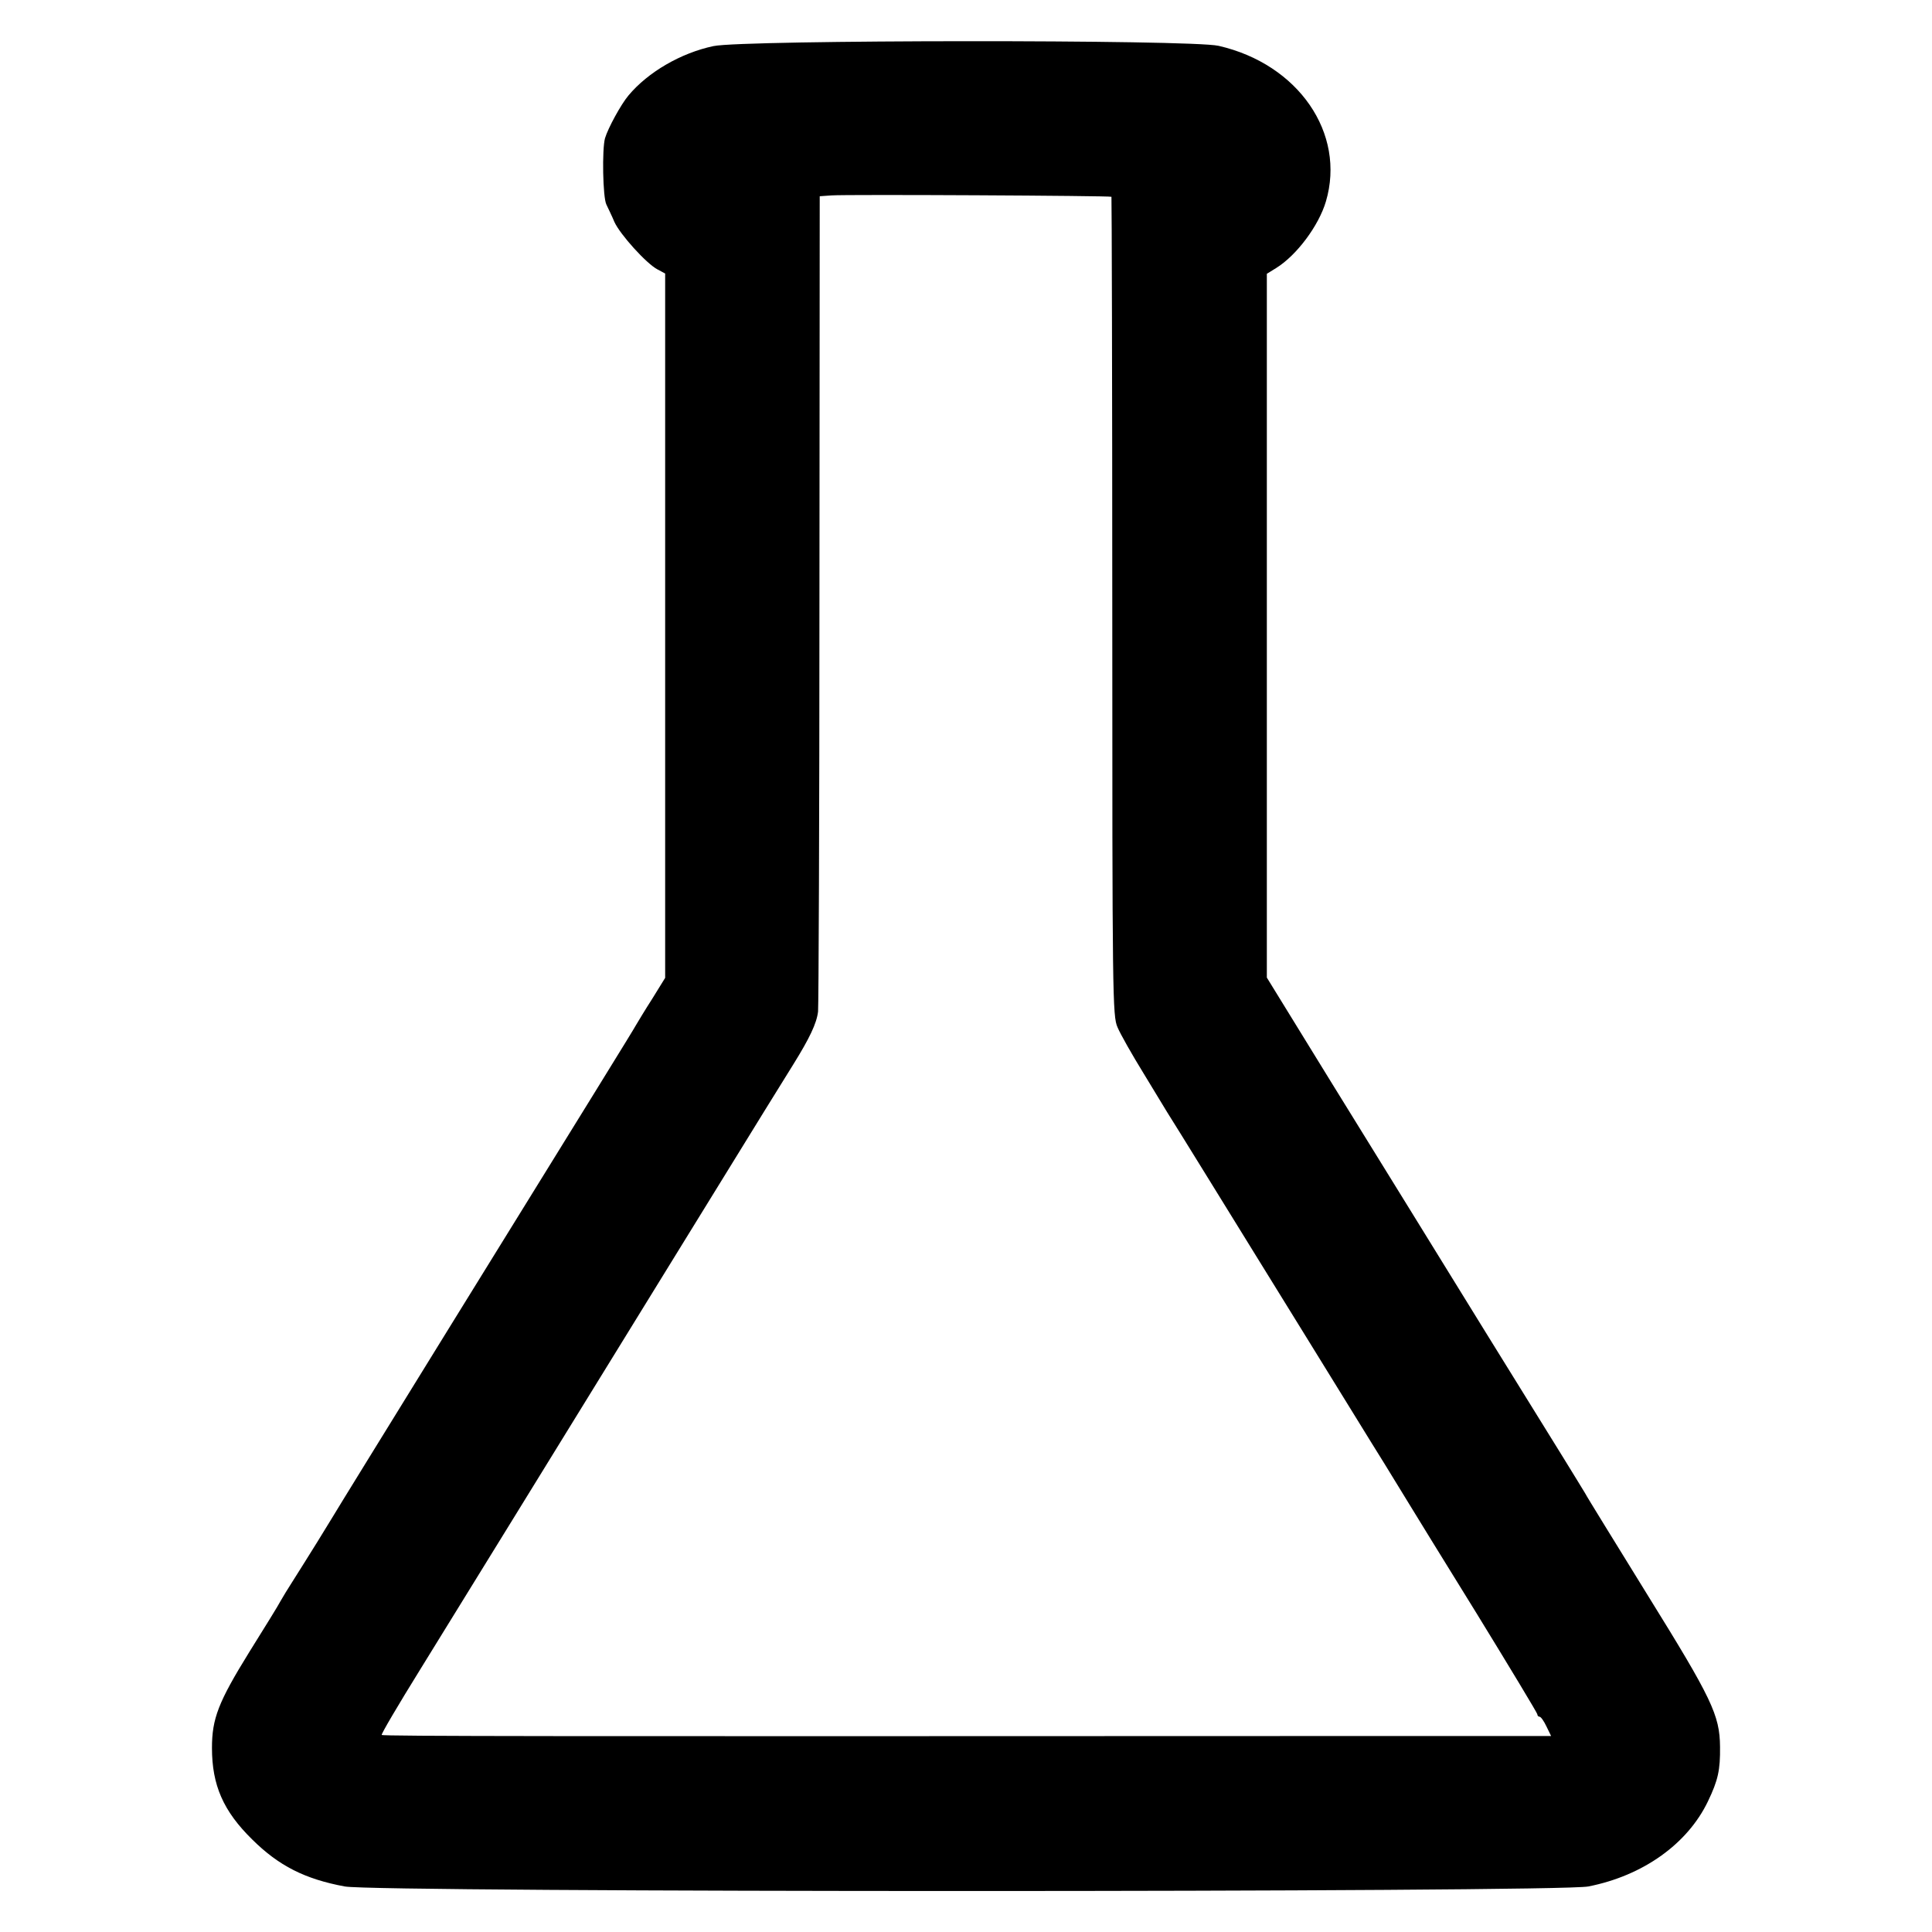
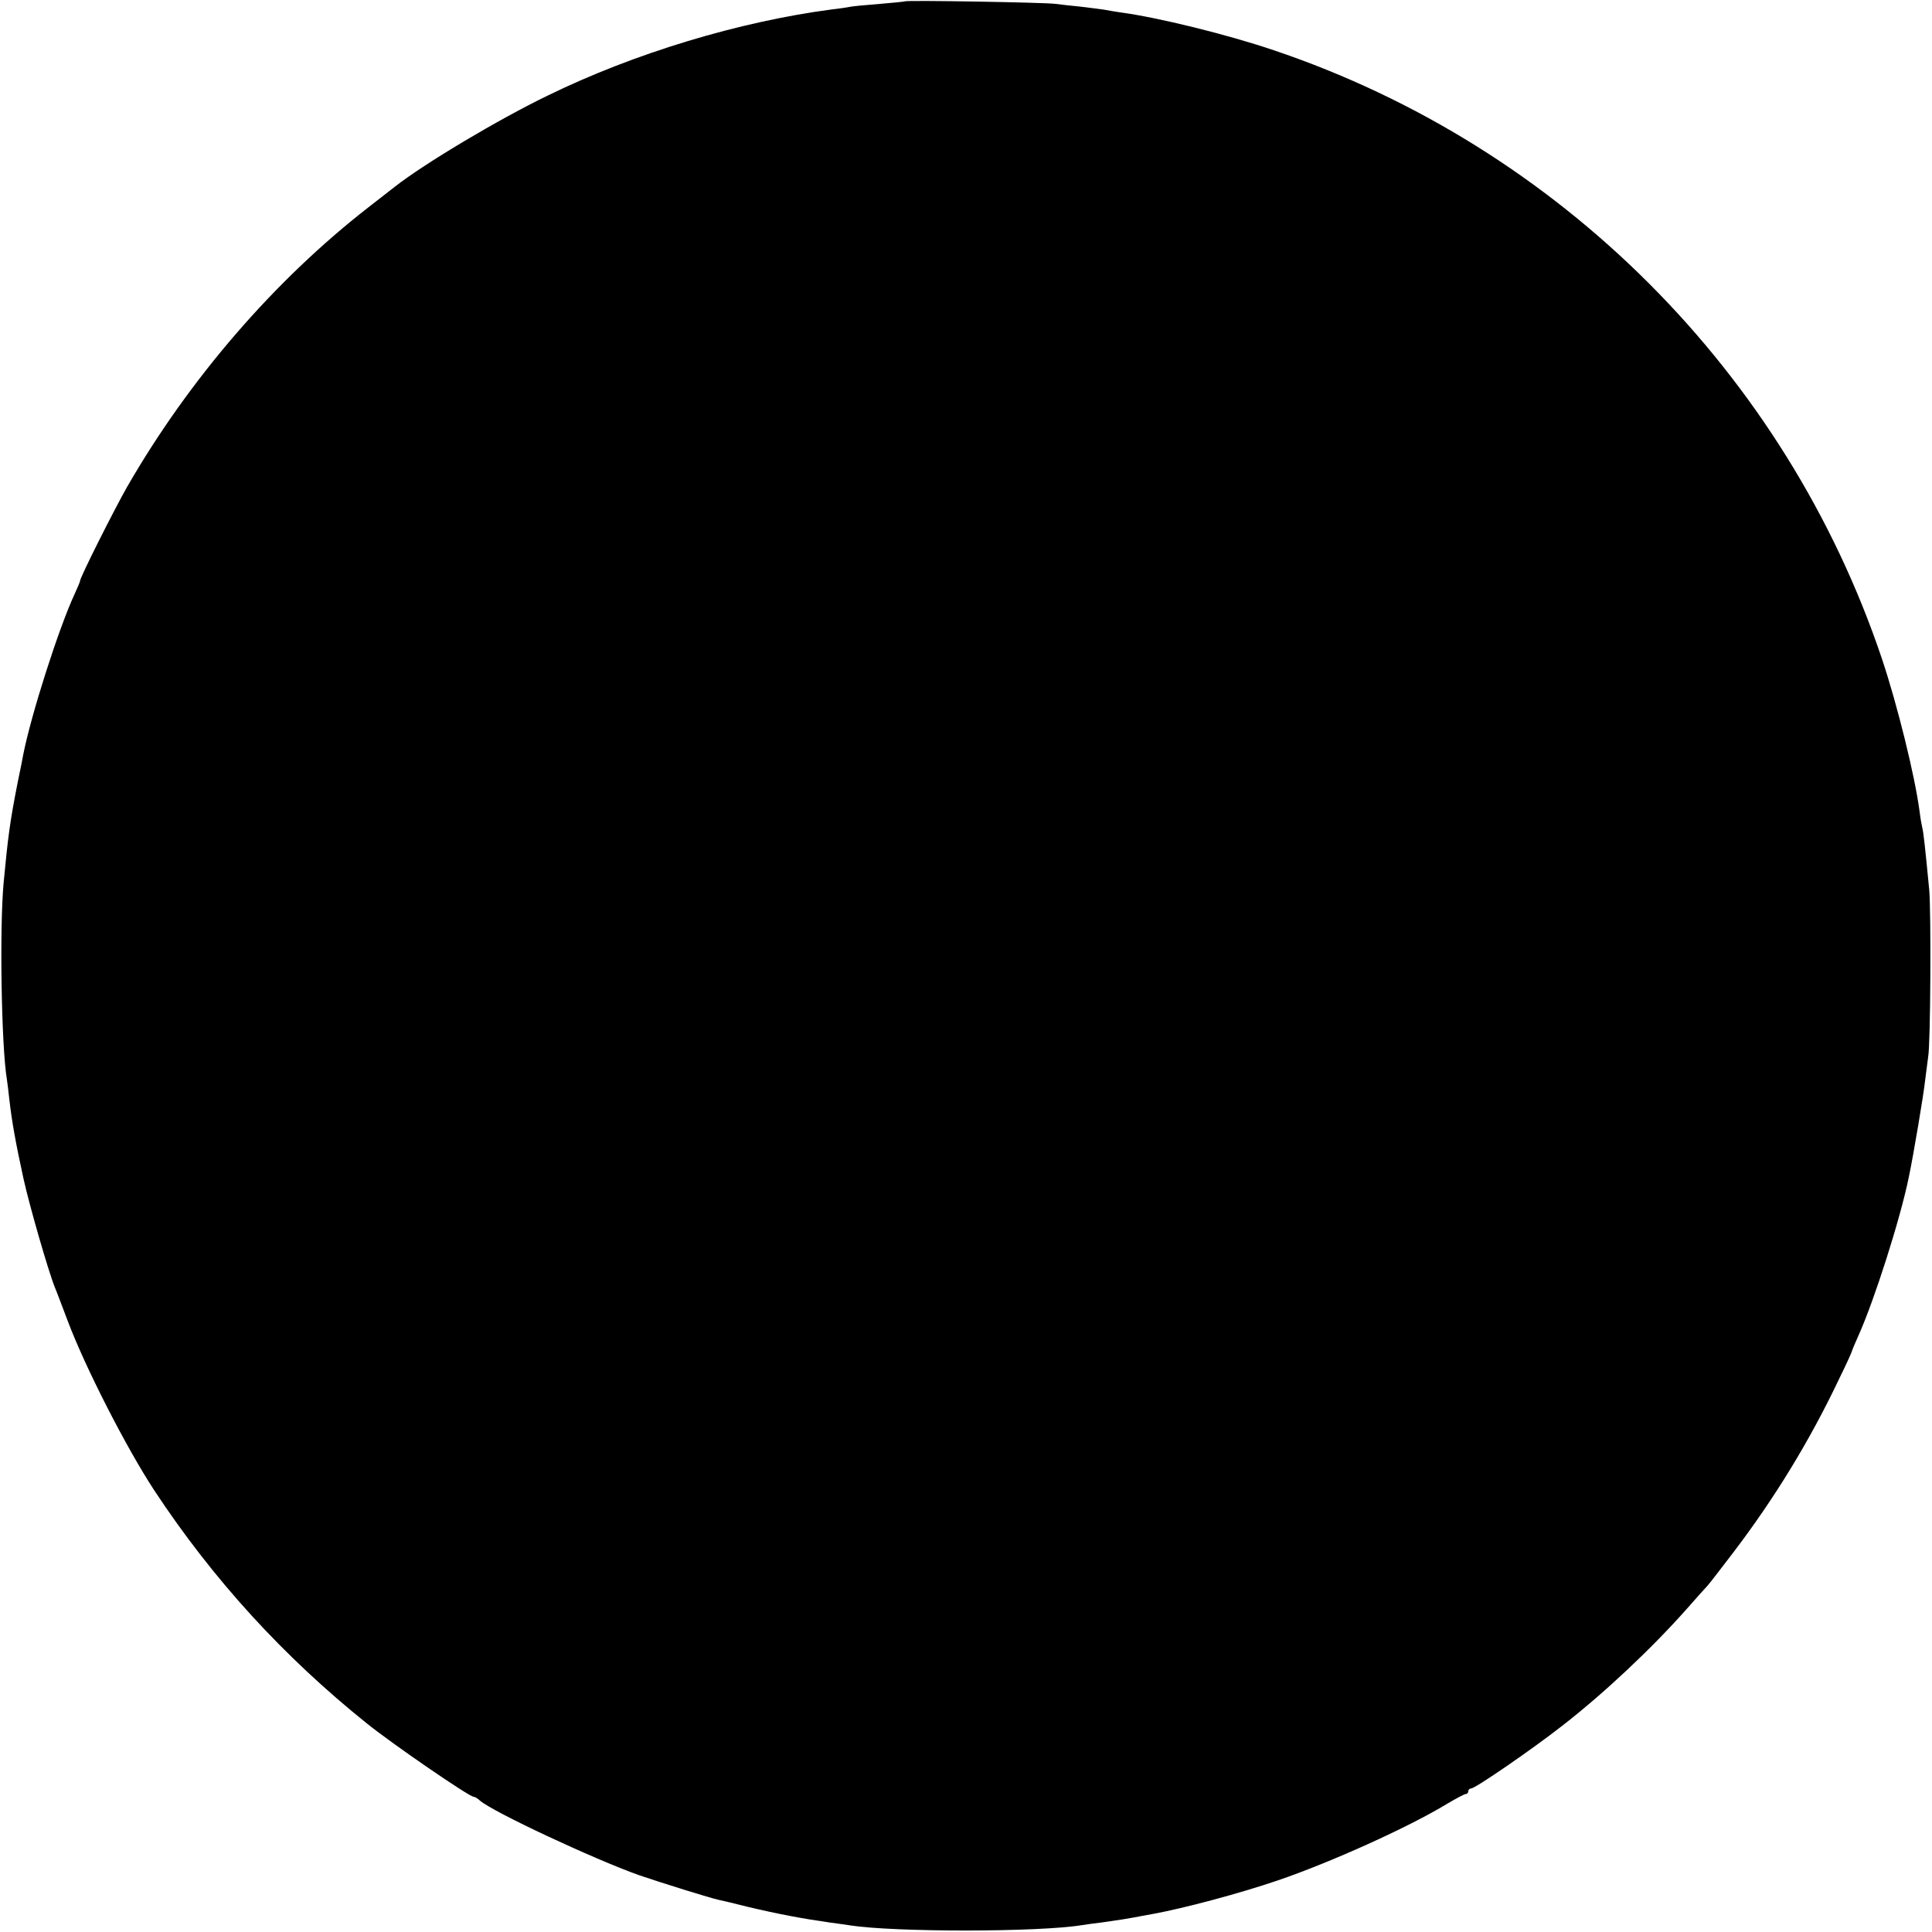
<svg xmlns="http://www.w3.org/2000/svg" version="1.0" width="700pt" height="700pt" viewBox="0 0 700 700" preserveAspectRatio="xMidYMid meet">
  <g transform="translate(0,700) scale(0.1,-0.1)" fill="#000000" stroke="none">
-     <path d="M2585 6833 c-118 -25 -237 -94 -308 -179 -27 -32 -74 -118 -85 -155 -11 -40 -8 -214 5 -240 6 -13 20 -41 29 -63 21 -46 116 -151 156 -172 l28 -15 0 -1276 0 -1276 -47 -76 c-27 -42 -52 -84 -58 -94 -12 -22 -160 -261 -680 -1102 -224 -363 -413 -669 -419 -680 -11 -19 -89 -145 -148 -238 -15 -23 -33 -53 -41 -67 -7 -14 -59 -98 -114 -186 -112 -181 -135 -241 -135 -347 0 -135 41 -229 146 -332 96 -95 190 -143 335 -170 111 -22 4398 -22 4506 0 198 39 359 154 433 308 37 77 45 114 44 198 -1 115 -30 175 -262 549 -117 190 -220 356 -227 370 -8 14 -45 73 -81 132 -76 122 -481 777 -557 901 -28 45 -155 251 -283 458 l-232 377 0 1275 0 1275 34 21 c74 46 154 153 180 241 73 247 -100 498 -389 564 -101 23 -1722 22 -1830 -1z m1442 -546 c1 -2 3 -670 3 -1485 0 -1421 1 -1483 19 -1524 10 -24 53 -100 95 -168 42 -69 80 -132 85 -140 5 -8 74 -118 152 -245 78 -126 235 -381 349 -565 114 -184 242 -393 286 -463 43 -70 86 -140 95 -155 9 -15 116 -189 238 -386 121 -197 221 -363 221 -367 0 -5 4 -9 8 -9 5 0 16 -16 25 -35 l17 -35 -948 0 c-2665 -1 -3285 -1 -3289 4 -3 2 60 109 140 238 154 250 450 729 914 1483 357 579 388 630 437 708 59 95 85 149 90 192 2 22 5 696 5 1497 l1 1457 43 3 c54 4 1009 -1 1014 -5z" />
+     <path d="M3278 6995 c-1 -1 -42 -5 -89 -9 -47 -4 -95 -8 -105 -10 -10 -2 -41 -7 -69 -10 -335 -44 -715 -158 -1030 -312 -180 -87 -448 -247 -555 -331 -8 -6 -51 -40 -95 -74 -342 -266 -650 -623 -875 -1014 -47 -83 -170 -327 -170 -340 0 -3 -9 -24 -20 -48 -57 -123 -157 -435 -186 -582 -2 -11 -10 -54 -19 -95 -29 -147 -36 -200 -52 -370 -15 -165 -8 -592 12 -711 2 -13 6 -46 9 -74 9 -78 22 -152 51 -285 21 -96 91 -339 114 -395 5 -11 25 -65 46 -120 64 -170 213 -461 314 -615 213 -323 469 -603 771 -845 92 -74 370 -265 386 -265 4 0 15 -6 23 -14 47 -41 413 -212 576 -270 79 -27 261 -84 291 -90 10 -2 57 -13 104 -25 109 -26 200 -43 299 -57 25 -3 57 -8 71 -10 162 -25 683 -25 841 1 13 2 47 7 74 10 71 10 87 13 115 18 14 3 43 8 65 12 115 21 314 74 455 122 188 64 473 192 614 278 32 19 62 35 67 35 5 0 9 5 9 10 0 6 5 10 10 10 15 0 220 141 330 227 152 118 324 280 450 422 36 41 70 79 76 85 6 6 48 61 94 121 150 197 277 405 383 628 26 53 47 99 47 102 0 2 11 28 24 57 57 127 151 421 182 573 17 81 54 301 59 350 4 33 9 71 11 85 9 47 11 525 4 605 -15 157 -21 210 -25 225 -2 8 -7 35 -10 60 -17 129 -80 384 -136 552 -348 1036 -1168 1857 -2204 2206 -168 57 -420 119 -555 137 -19 3 -46 7 -60 10 -13 2 -52 7 -86 11 -33 3 -74 8 -90 10 -33 5 -540 14 -546 9z" />
  </g>
</svg>
